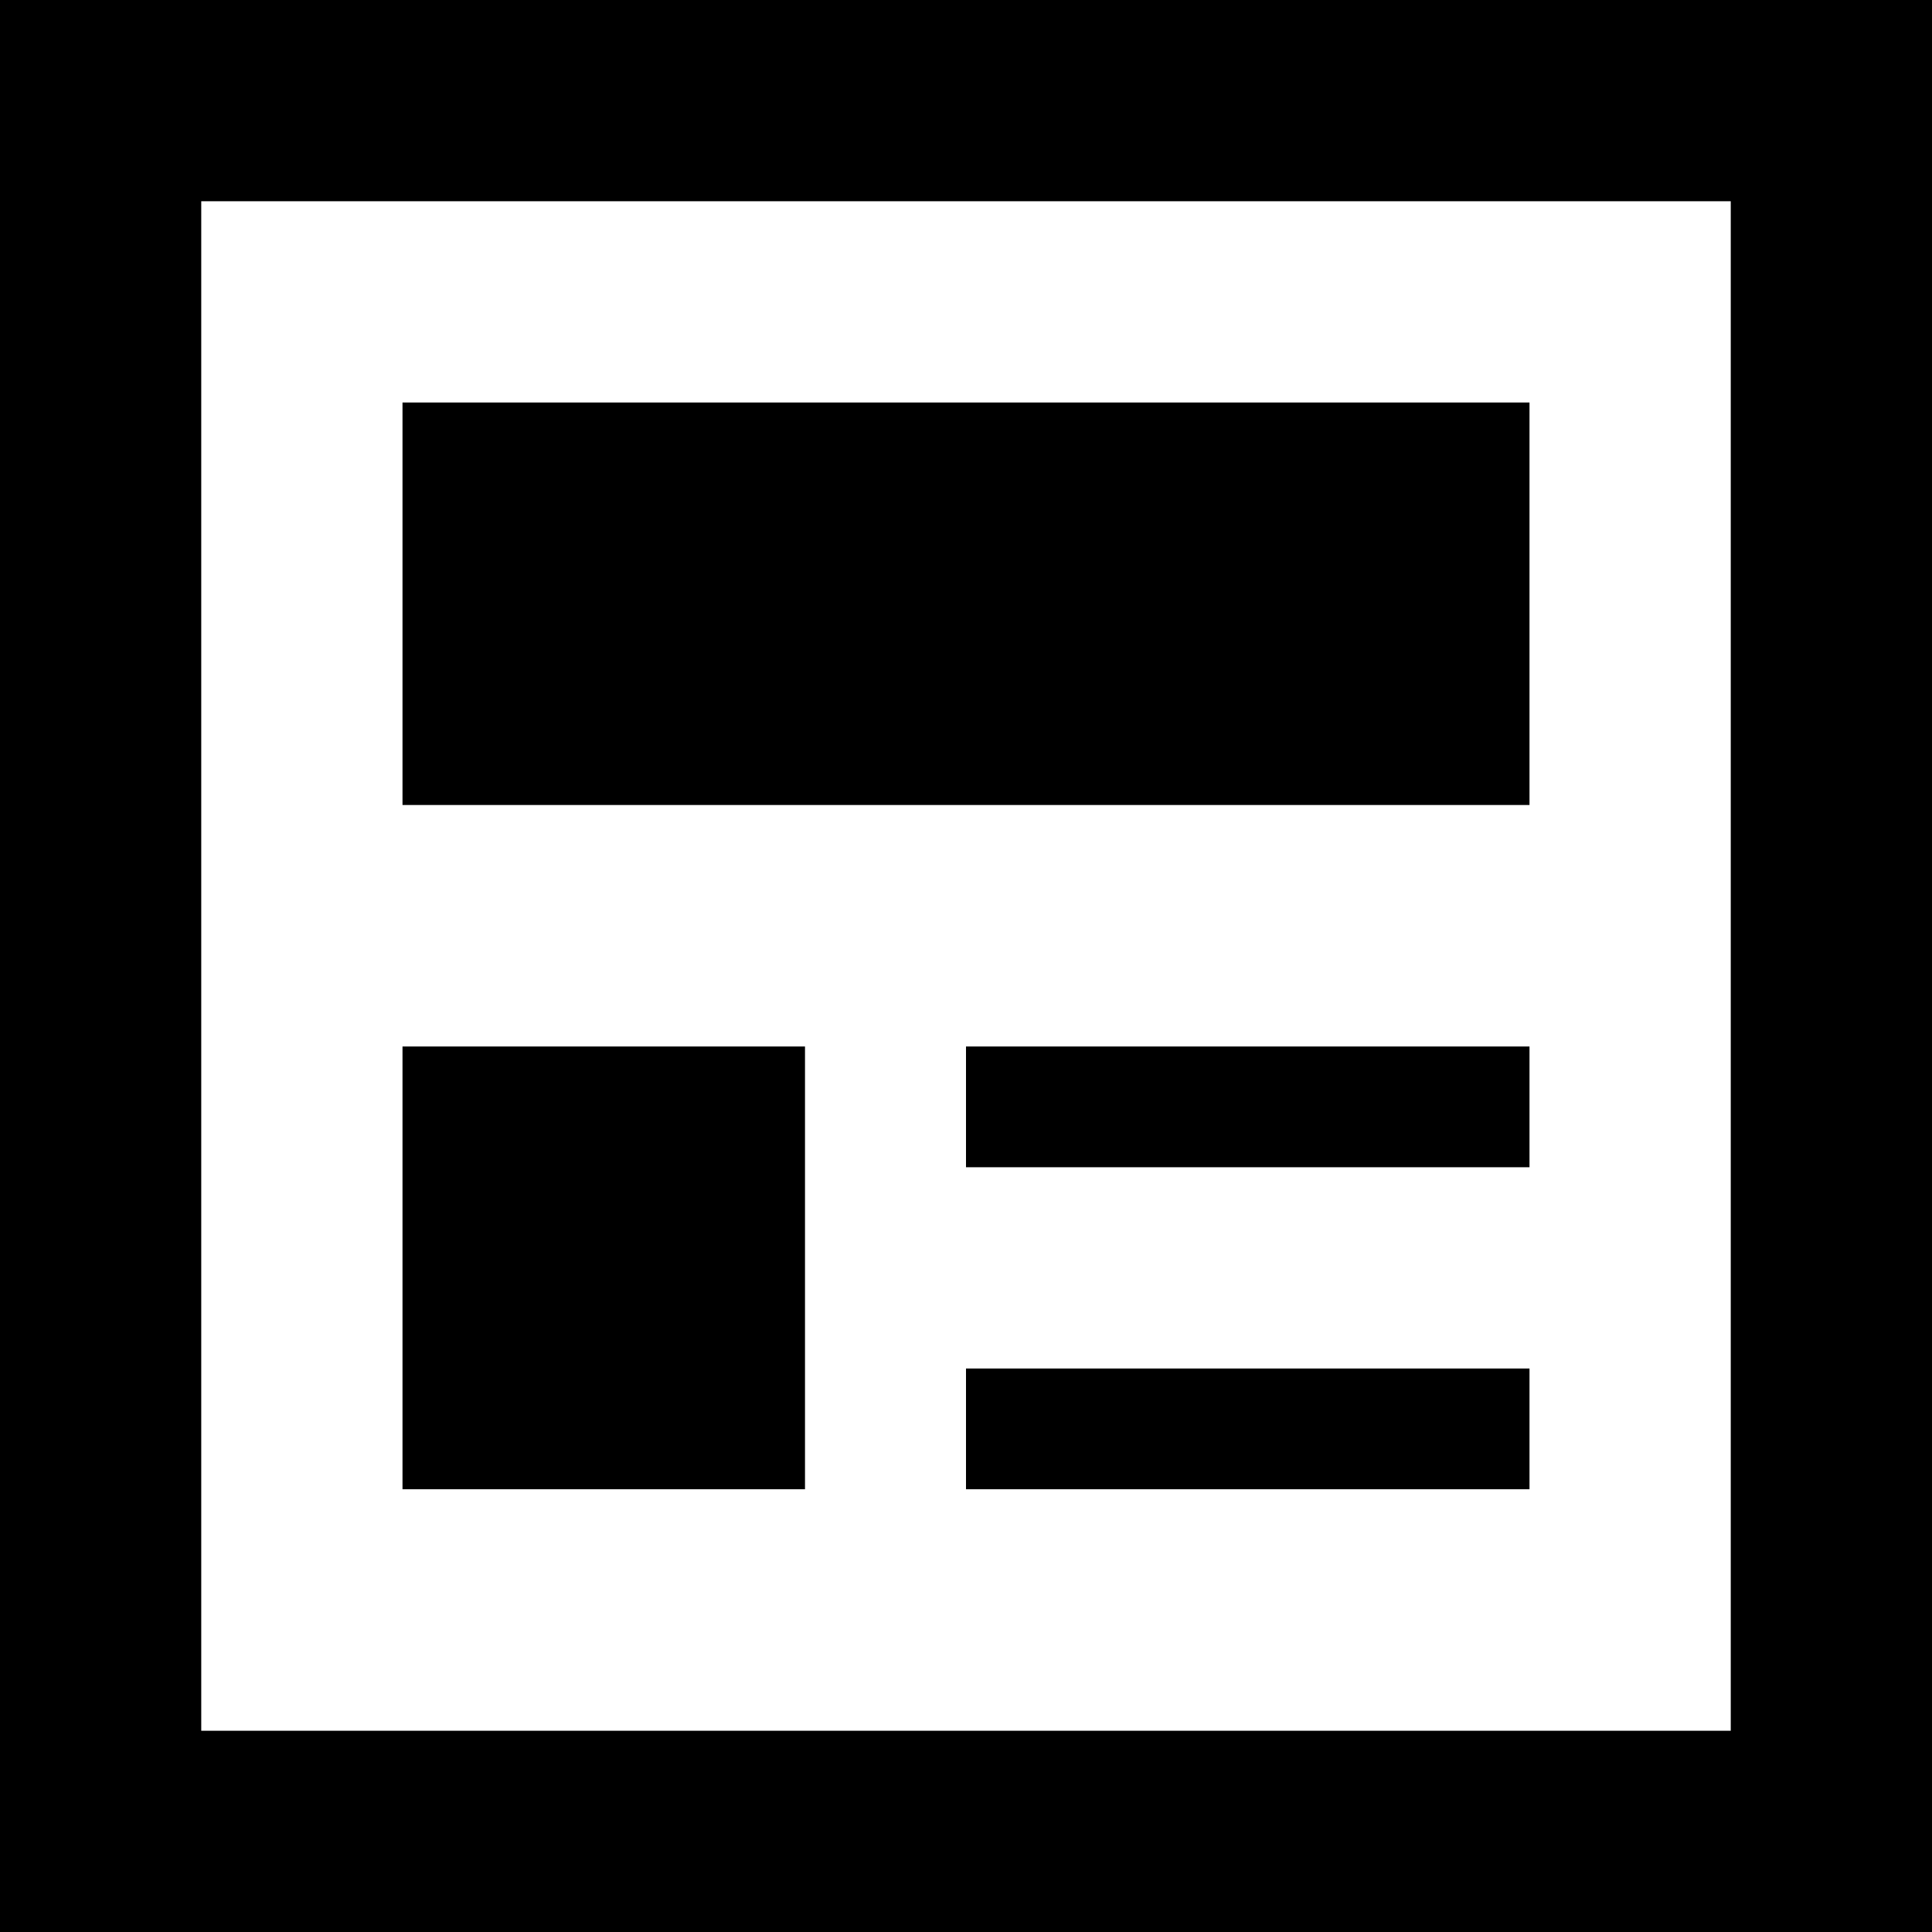
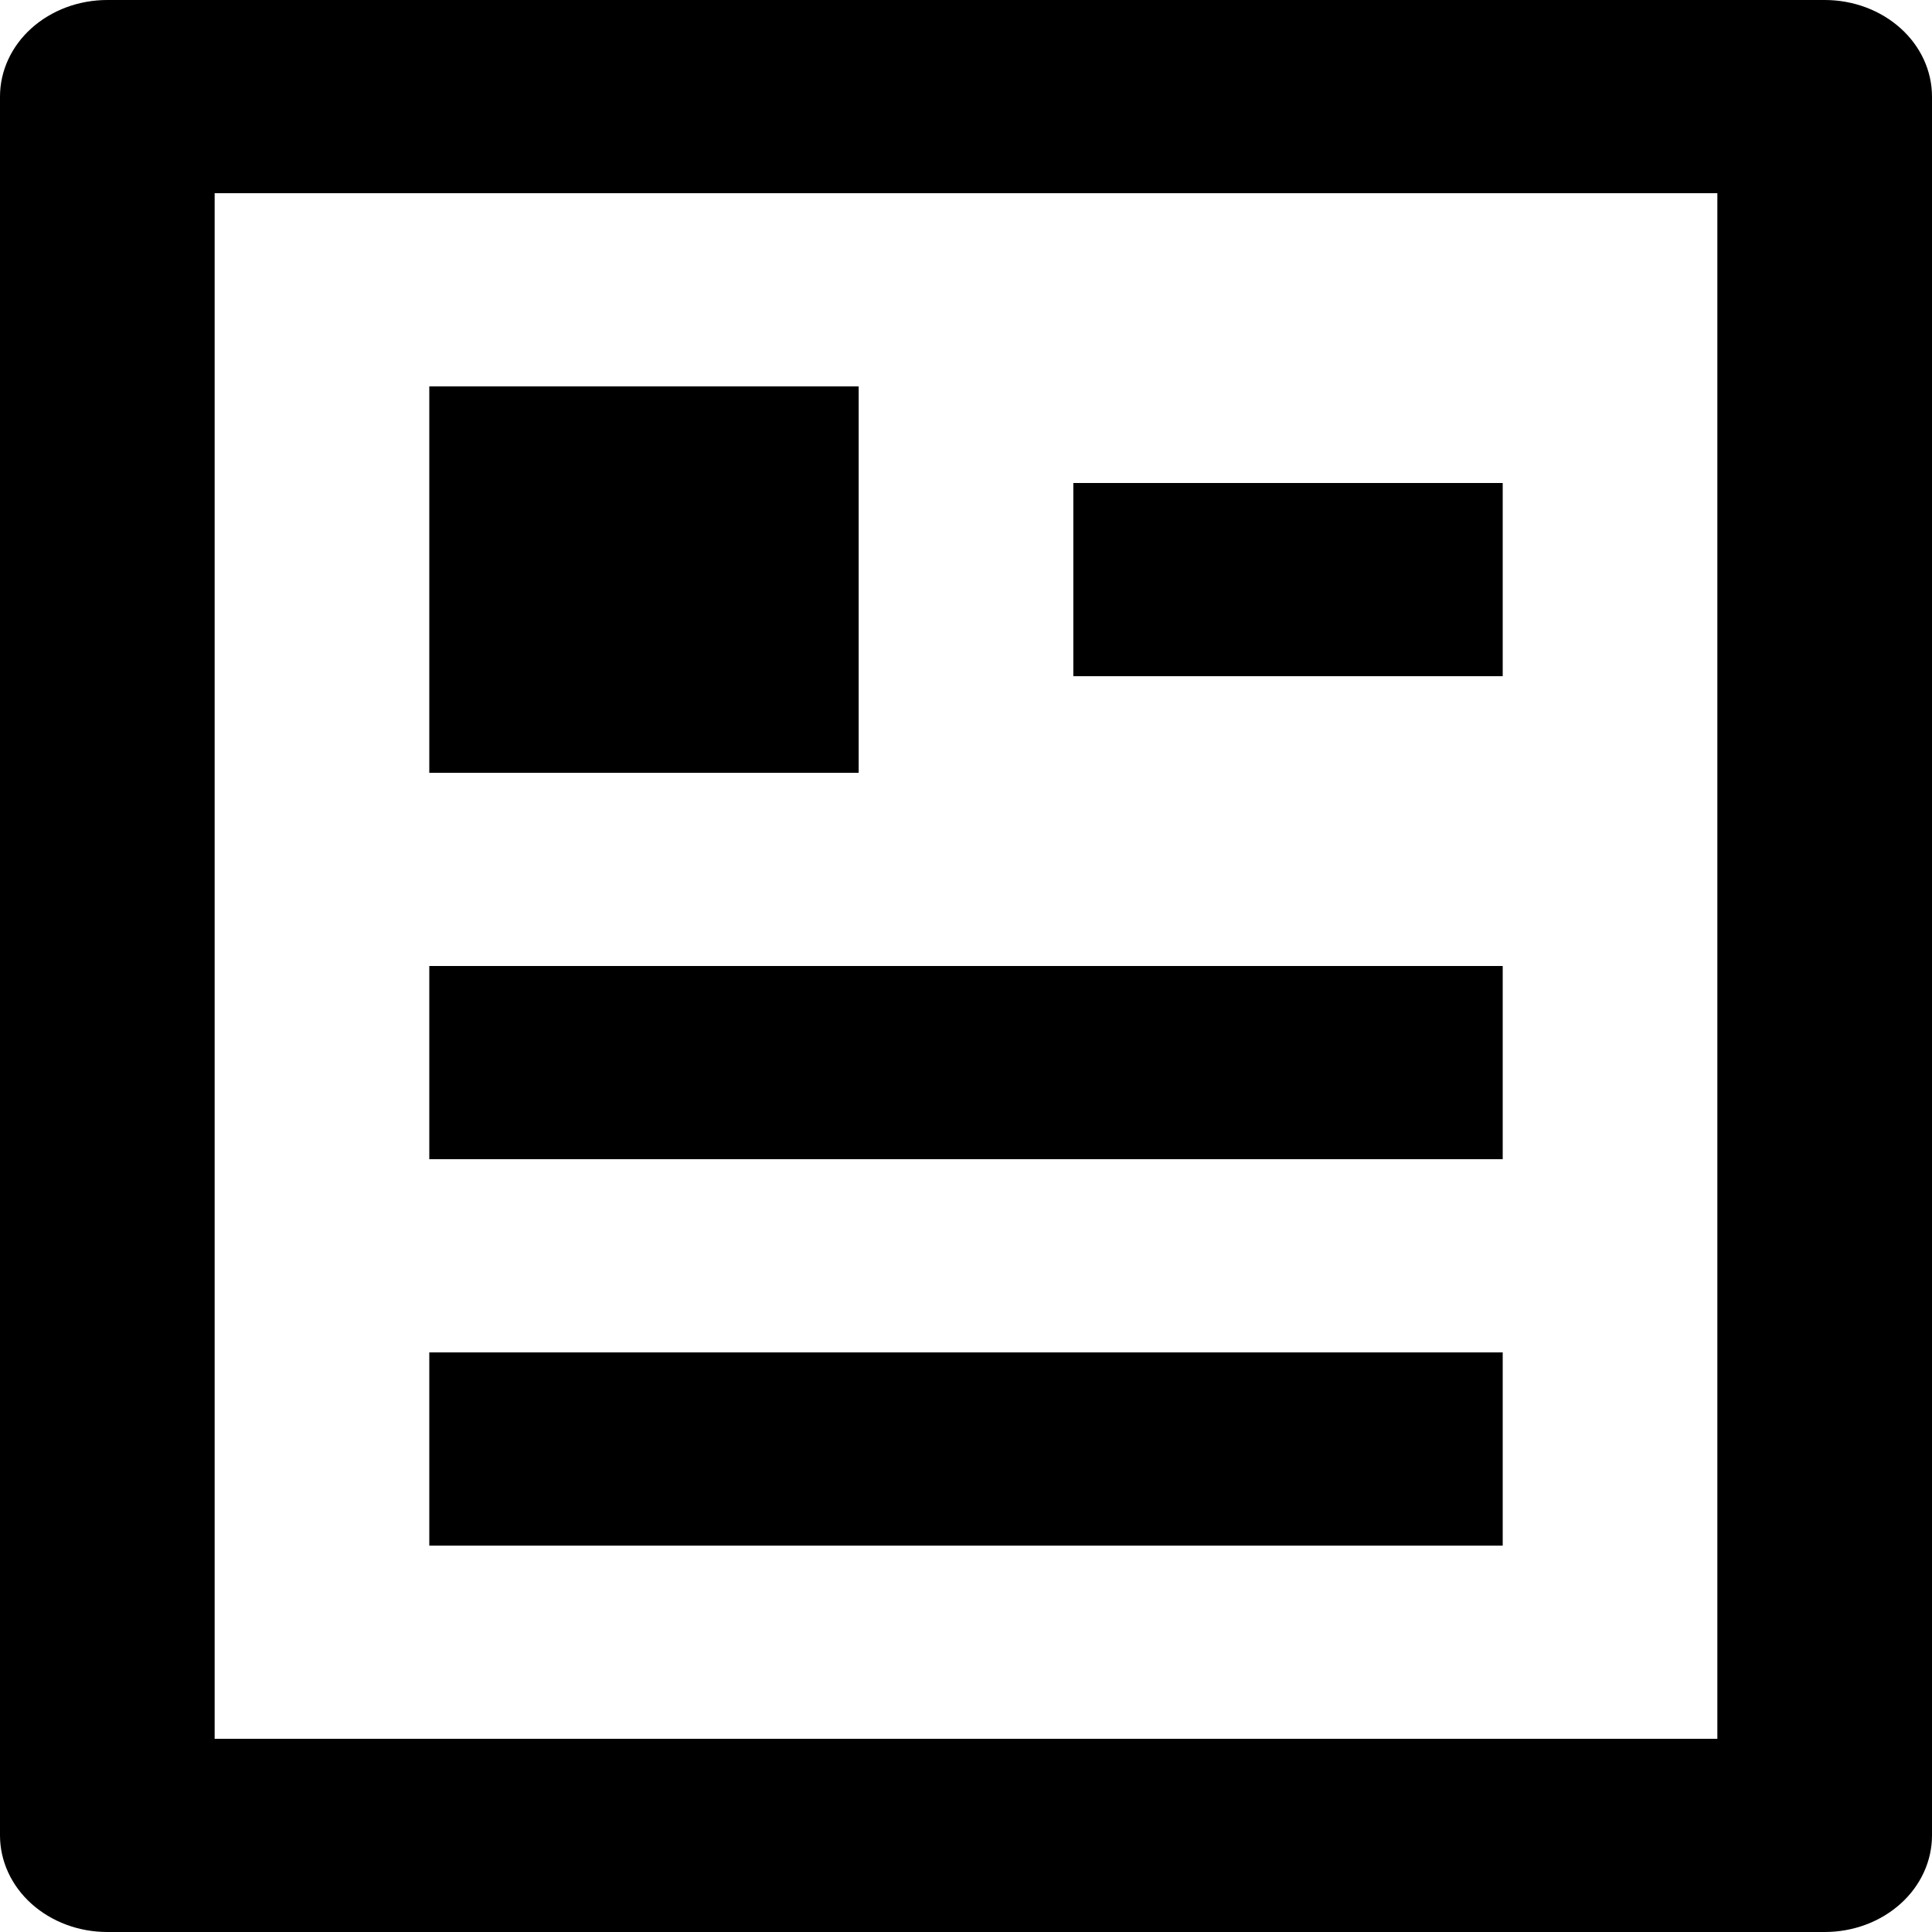
- <svg xmlns="http://www.w3.org/2000/svg" version="1.1" id="_x32_" viewBox="0 0 512 512" xml:space="preserve">
-   <style type="text/css">
- 	.st0{fill:#000000;}
- </style>
-   <g>
-     <rect x="106.667" y="106.667" class="st0" width="298.666" height="106.666" />
-     <path class="st0" d="M0,0v512h512V0H0z M458.667,458.667H53.333V53.333h405.334V458.667z" />
-     <rect x="256" y="277.333" class="st0" width="149.333" height="32" />
-     <rect x="256" y="362.667" class="st0" width="149.333" height="32" />
-     <rect x="106.667" y="277.333" class="st0" width="106.666" height="117.334" />
-   </g>
+ <svg xmlns="http://www.w3.org/2000/svg" width="20" height="20" viewBox="0 0 20 20">
+   <path d="M18.889 20H1.111C0.816 20 0.534 19.895 0.325 19.707C0.117 19.52 0 19.265 0 19V1C0 0.735 0.117 0.48 0.325 0.293C0.534 0.105 0.816 0 1.111 0H18.889C19.184 0 19.466 0.105 19.675 0.293C19.883 0.48 20 0.735 20 1V19C20 19.265 19.883 19.52 19.675 19.707C19.466 19.895 19.184 20 18.889 20ZM17.778 18V2H2.222V18H17.778ZM4.444 4H8.889V8H4.444V4ZM4.444 10H15.556V12H4.444V10ZM4.444 14H15.556V16H4.444V14ZM11.111 5H15.556V7H11.111V5Z" />
</svg>
